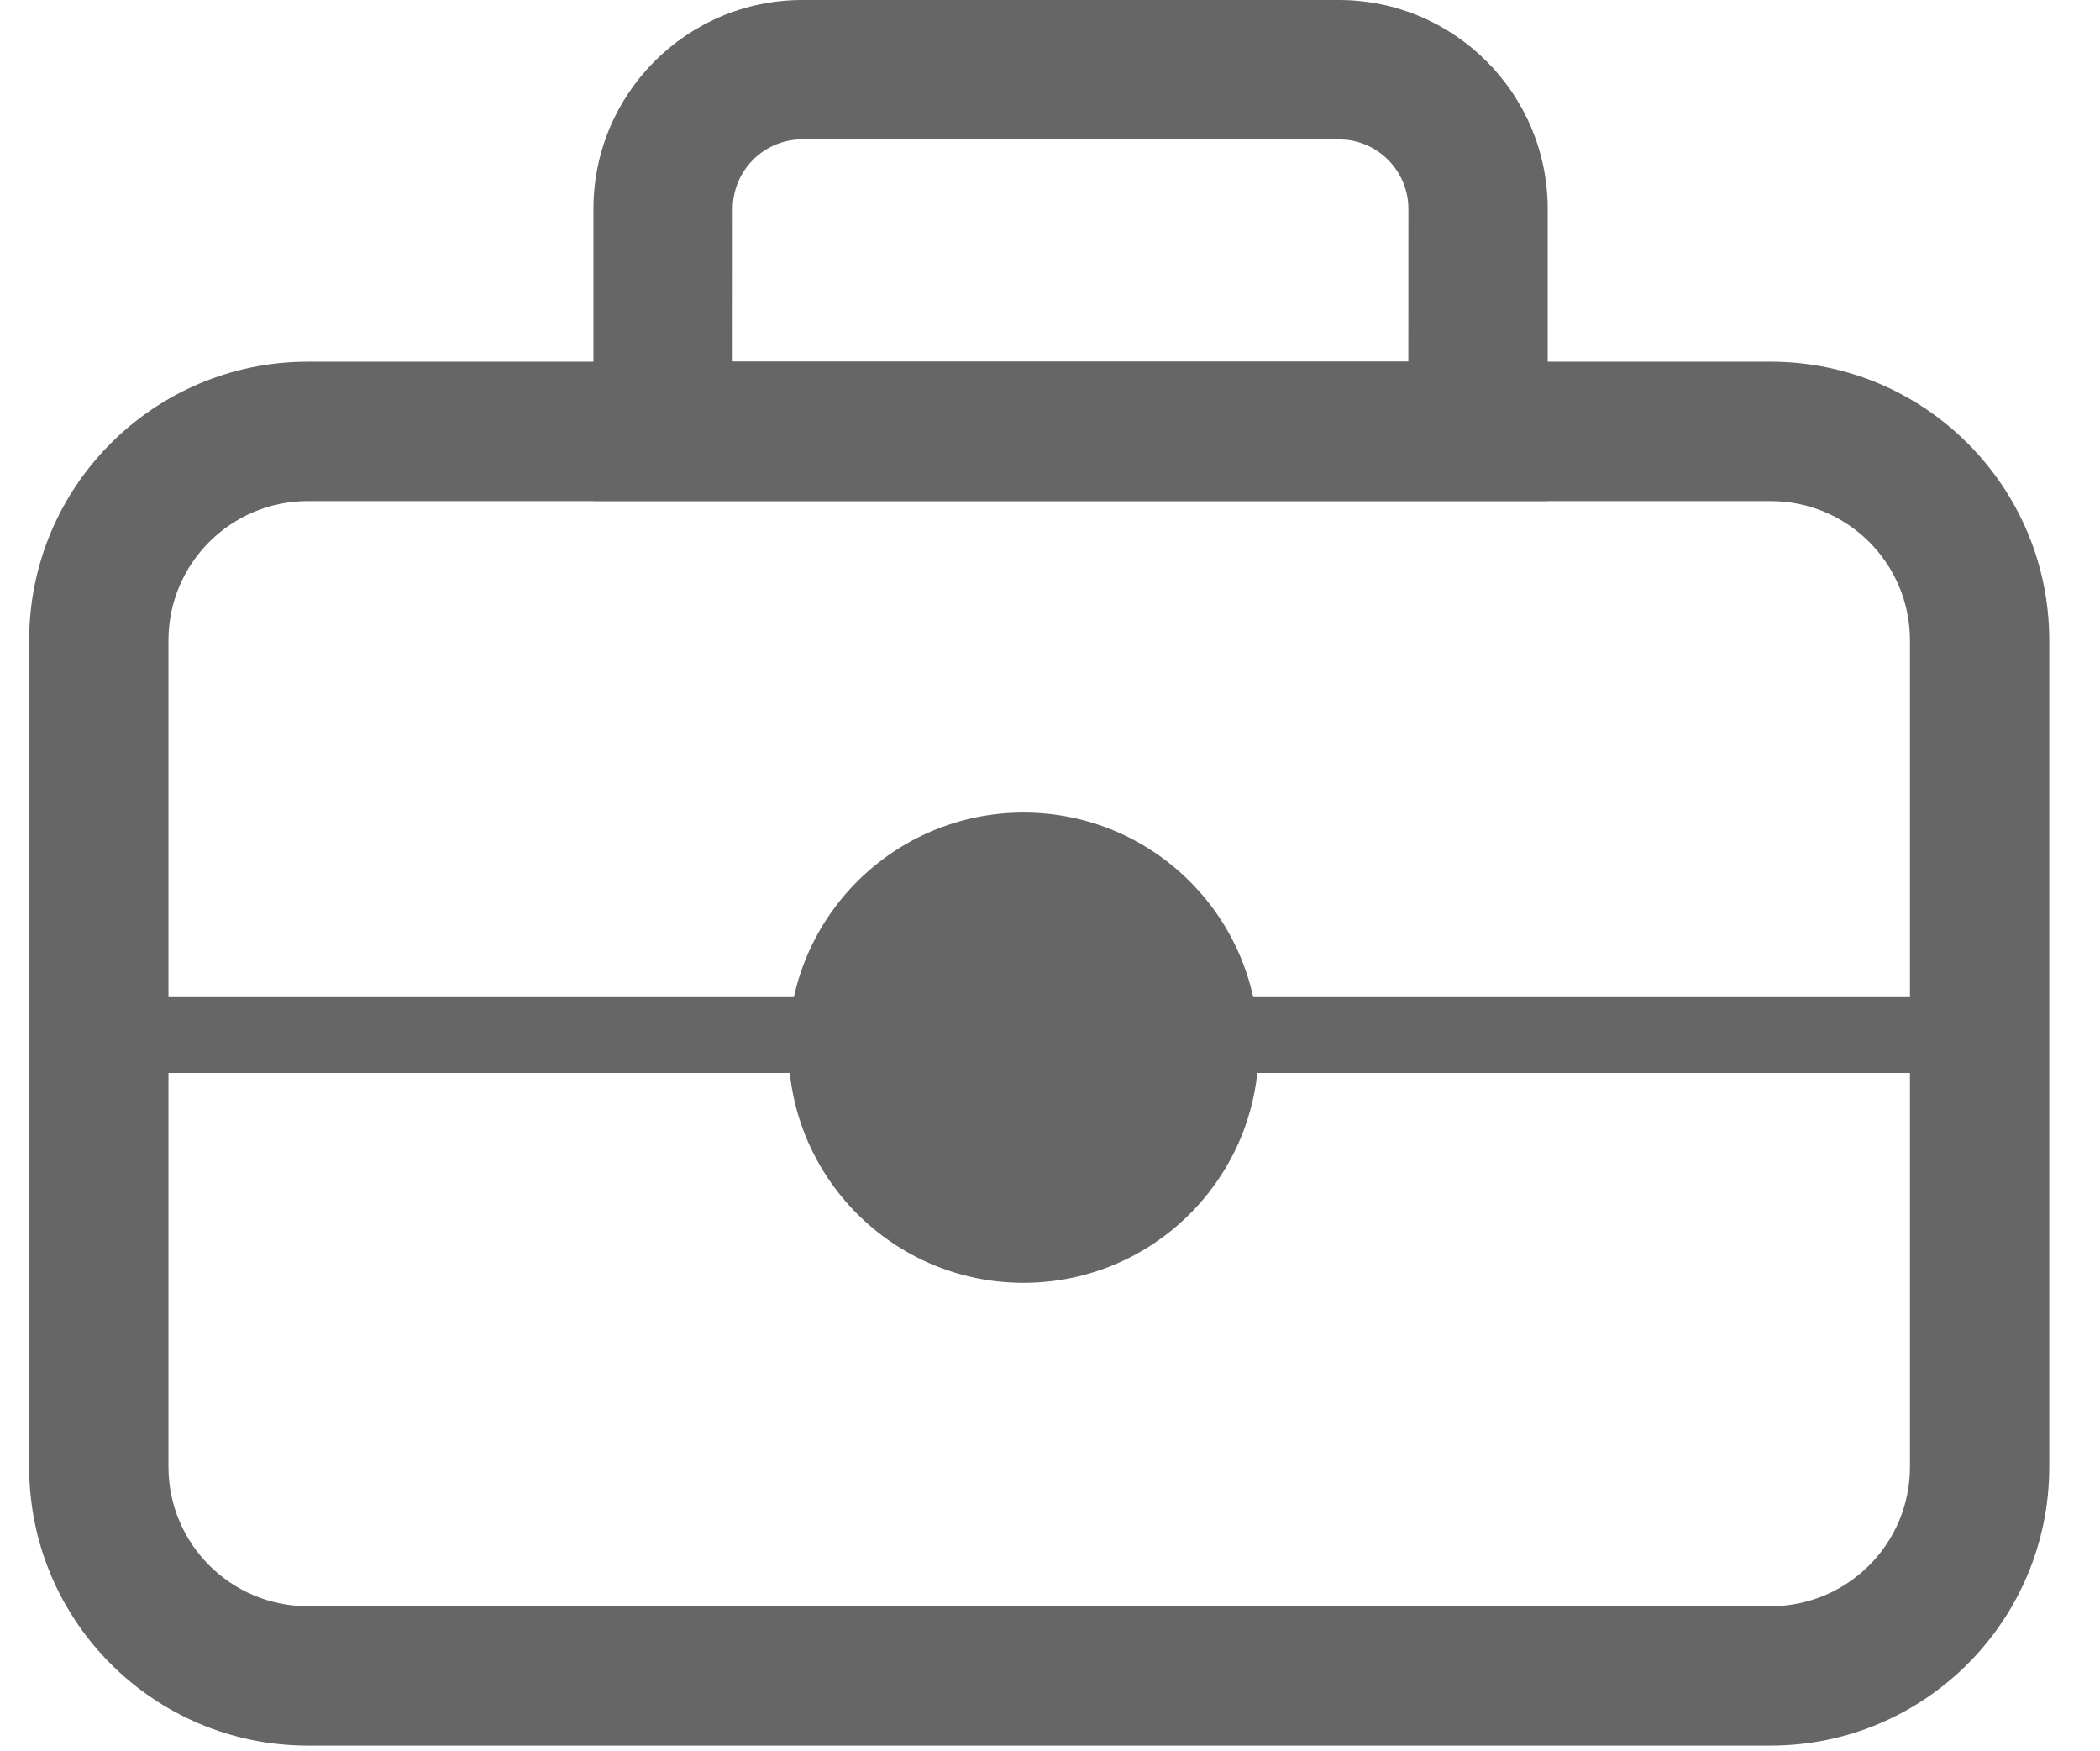
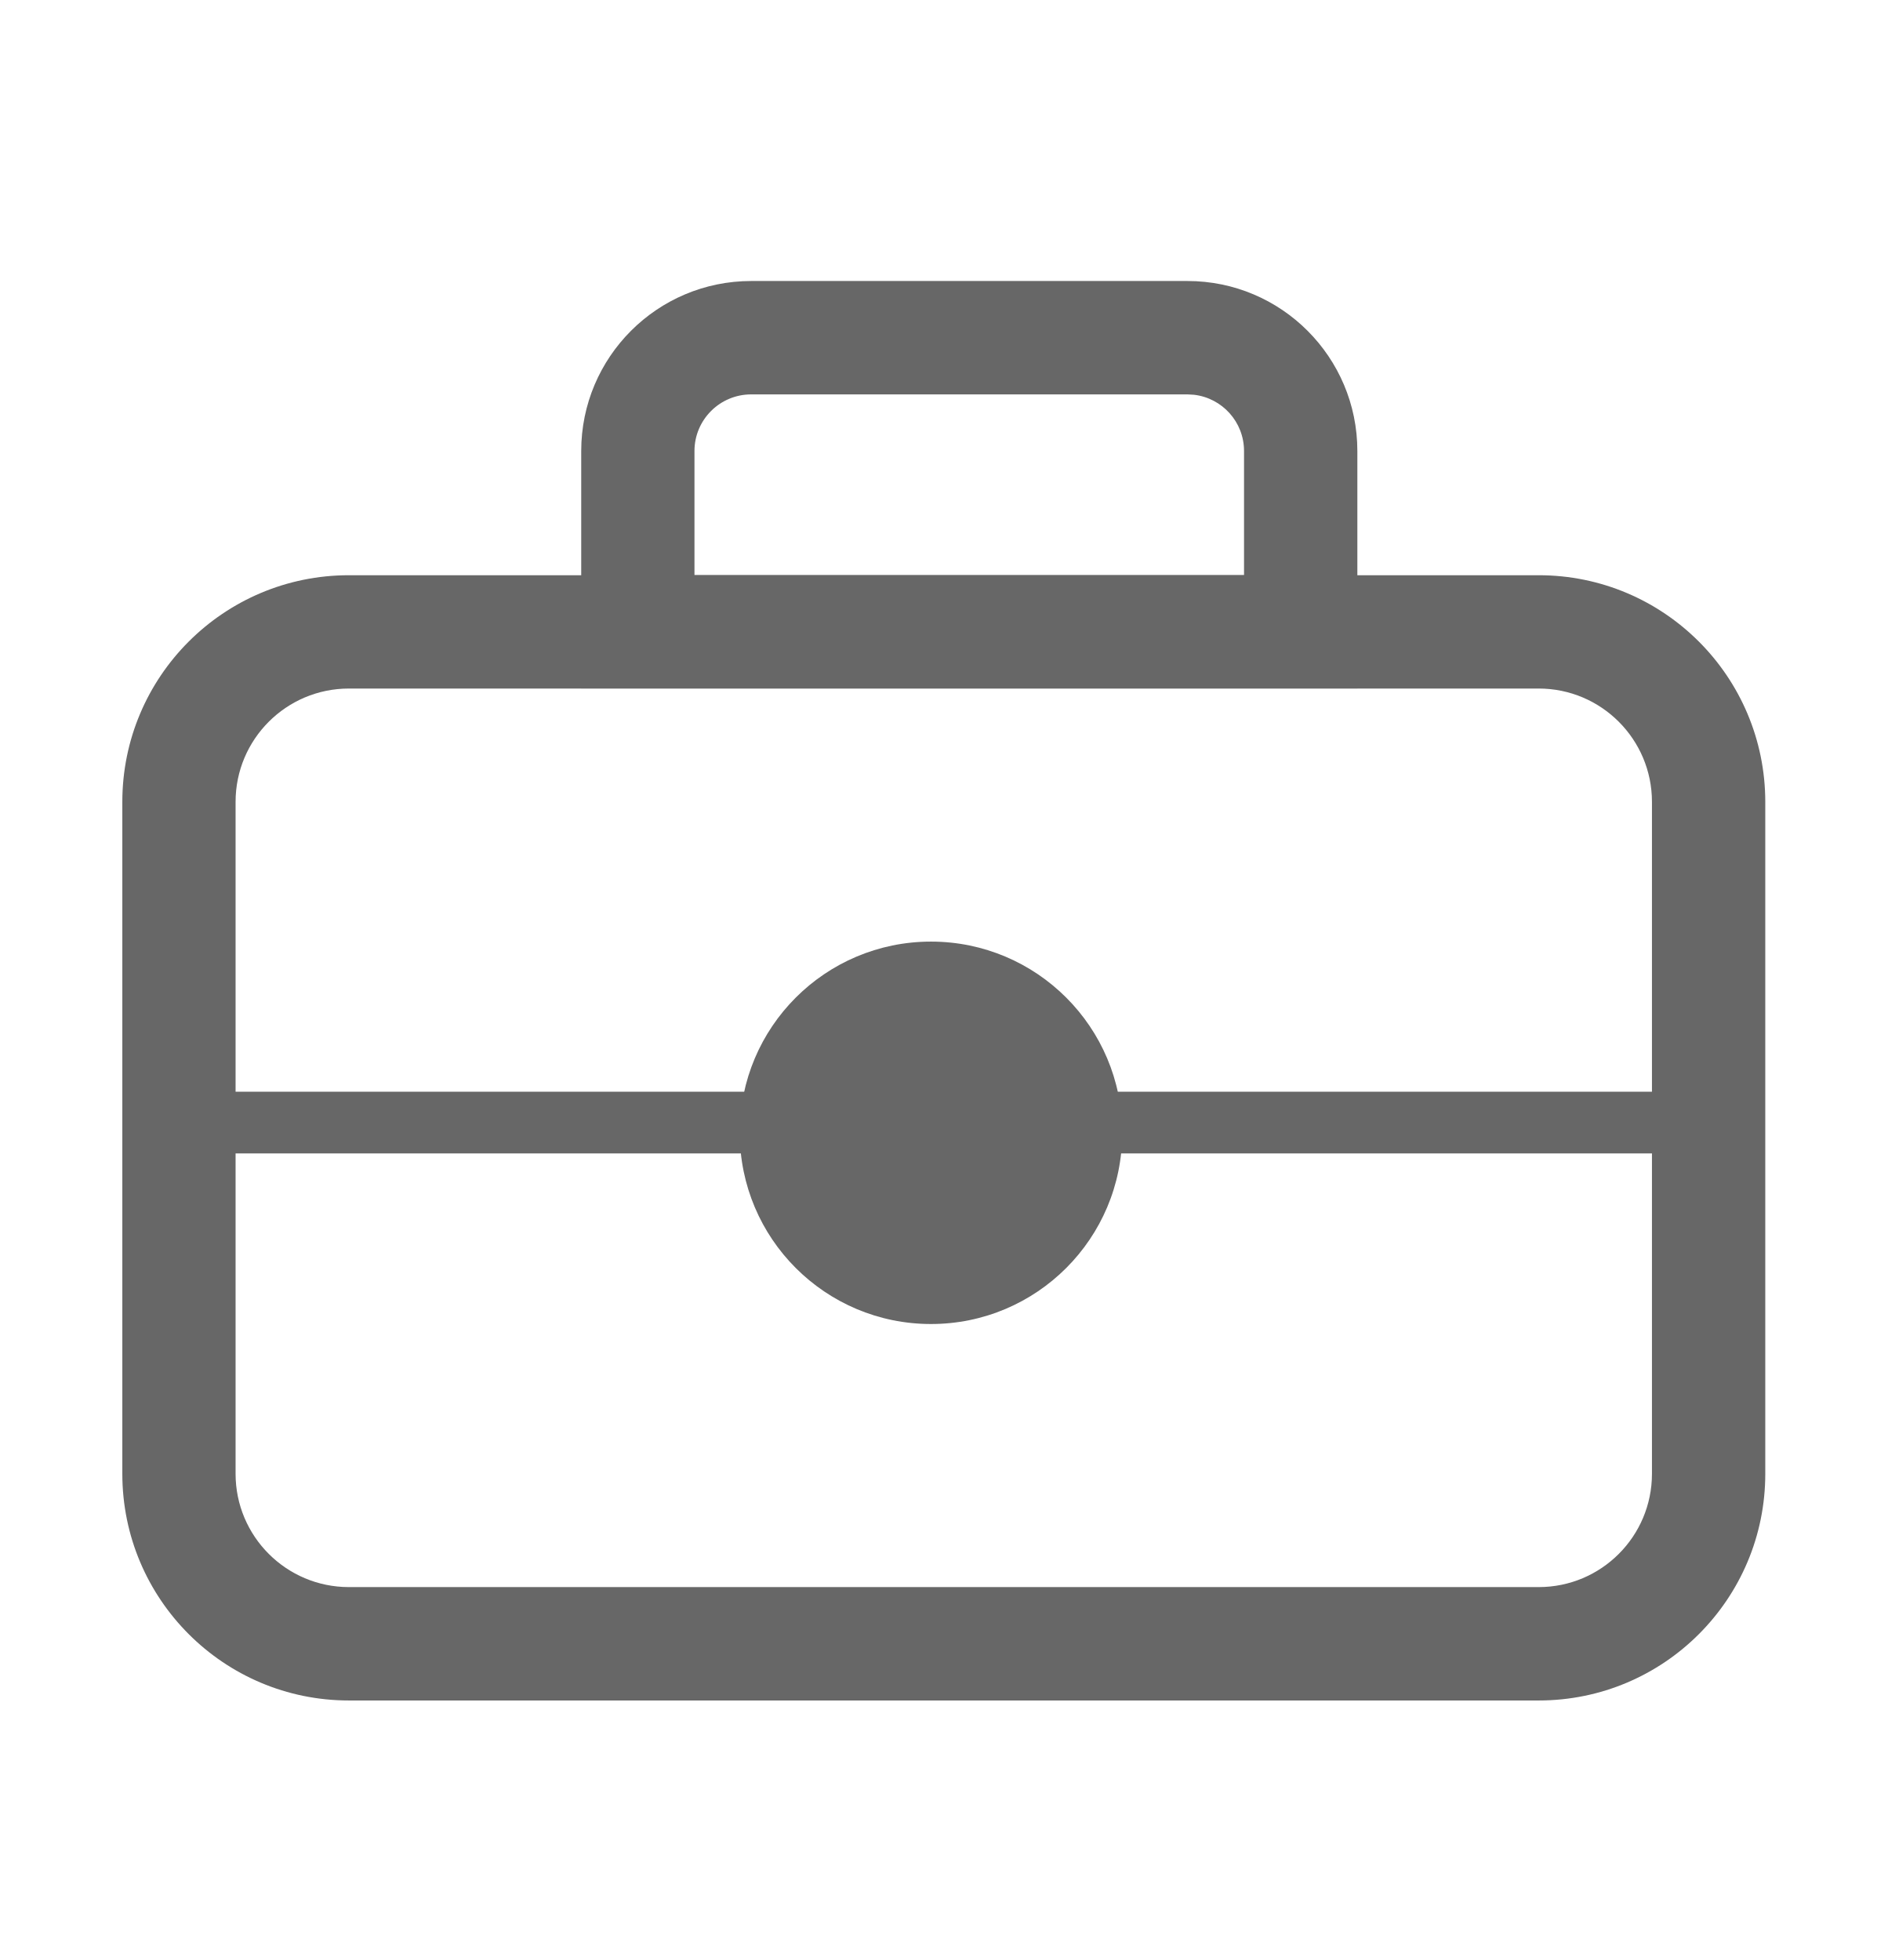
- <svg xmlns="http://www.w3.org/2000/svg" width="36" height="30" viewBox="0 0 36 30" fill="none">
-   <path d="M22.95 0H13.755C11.777 0 10.173 1.604 10.173 3.582V8.586H26.532V3.582C26.532 1.604 24.928 0 22.95 0ZM22.95 2.388L23.089 2.396C23.683 2.465 24.144 2.97 24.144 3.582L24.143 6.198H12.56L12.561 3.582C12.561 2.923 13.095 2.388 13.755 2.388H22.95Z" fill="#666666" />
-   <path d="M30.354 6.199H5.277C2.639 6.199 0.5 8.338 0.5 10.976V25.14C0.5 27.778 2.639 29.917 5.277 29.917H30.354C32.992 29.917 35.13 27.778 35.13 25.14V10.976C35.13 8.338 32.992 6.199 30.354 6.199ZM5.277 8.588H30.354C31.672 8.588 32.742 9.657 32.742 10.976V25.14C32.742 26.459 31.672 27.528 30.354 27.528H5.277C3.958 27.528 2.888 26.459 2.888 25.14V10.976C2.888 9.657 3.958 8.588 5.277 8.588Z" fill="#666666" />
-   <path d="M33.1 17.09V18.389H2.052V17.09H33.1Z" fill="#666666" />
-   <path d="M17.546 21.986C19.772 21.986 21.577 20.182 21.577 17.956C21.577 15.73 19.772 13.926 17.546 13.926C15.32 13.926 13.516 15.73 13.516 17.956C13.516 20.182 15.32 21.986 17.546 21.986Z" fill="#666666" />
+ <svg xmlns="http://www.w3.org/2000/svg" width="26" height="27" viewBox="0 0 26 27" fill="none">
+   <path d="M16.357 3.871H10.348C9.054 3.871 8.006 4.92 8.006 6.213V9.483H18.697V6.213C18.697 4.92 17.649 3.871 16.357 3.871ZM16.357 5.433L16.446 5.438C16.836 5.483 17.136 5.813 17.136 6.213V7.922H9.566L9.566 6.213C9.566 5.782 9.916 5.433 10.347 5.433H16.357Z" fill="#676767" />
+   <path d="M21.195 7.924H4.806C3.082 7.924 1.685 9.322 1.685 11.046V20.302C1.685 22.027 3.082 23.425 4.806 23.425H21.195C22.919 23.425 24.316 22.027 24.316 20.302V11.046C24.315 9.322 22.919 7.924 21.195 7.924ZM4.806 9.485H21.195C22.057 9.485 22.755 10.185 22.755 11.046V20.302C22.755 21.165 22.056 21.863 21.195 21.863H4.806C3.944 21.863 3.245 21.164 3.245 20.302V11.046C3.245 10.184 3.944 9.485 4.806 9.485Z" fill="#676767" />
+   <path d="M22.99 15.039V15.889H2.699V15.039H22.99Z" fill="#676767" />
+   <path d="M12.824 18.239C14.279 18.239 15.458 17.06 15.458 15.605C15.458 14.15 14.279 12.971 12.824 12.971C11.369 12.971 10.19 14.15 10.19 15.605C10.19 17.06 11.369 18.239 12.824 18.239Z" fill="#676767" />
</svg>
